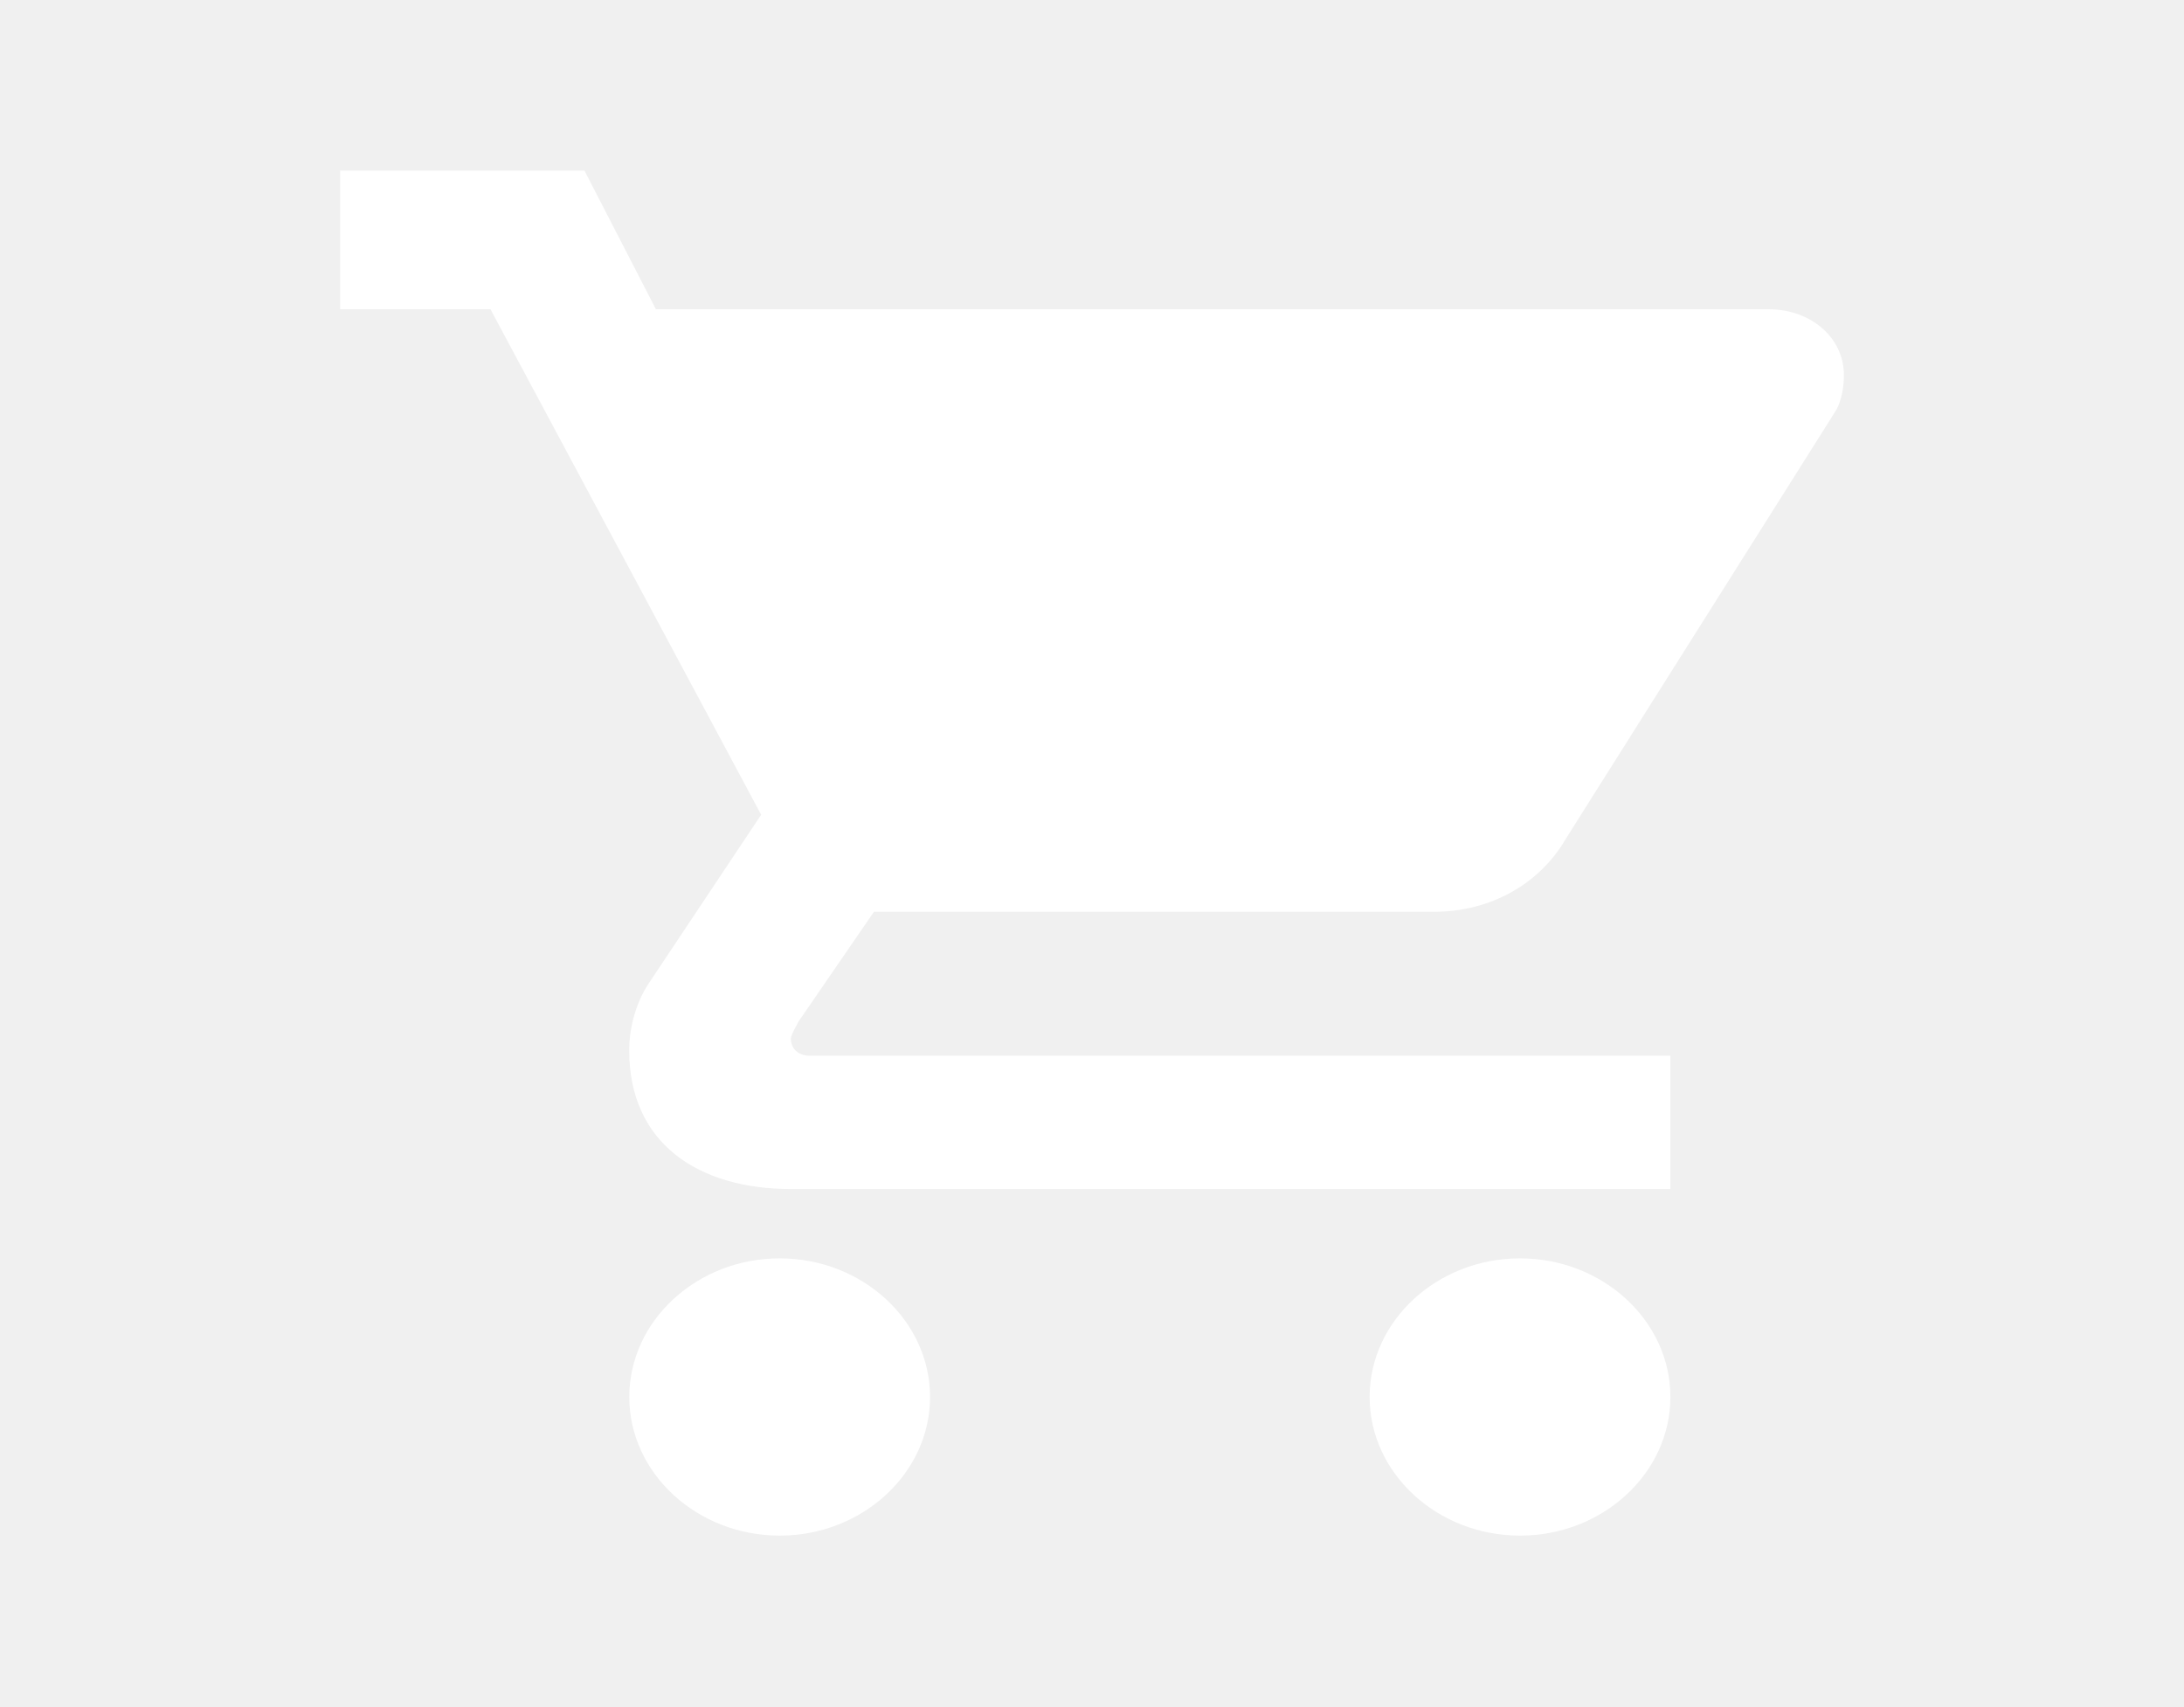
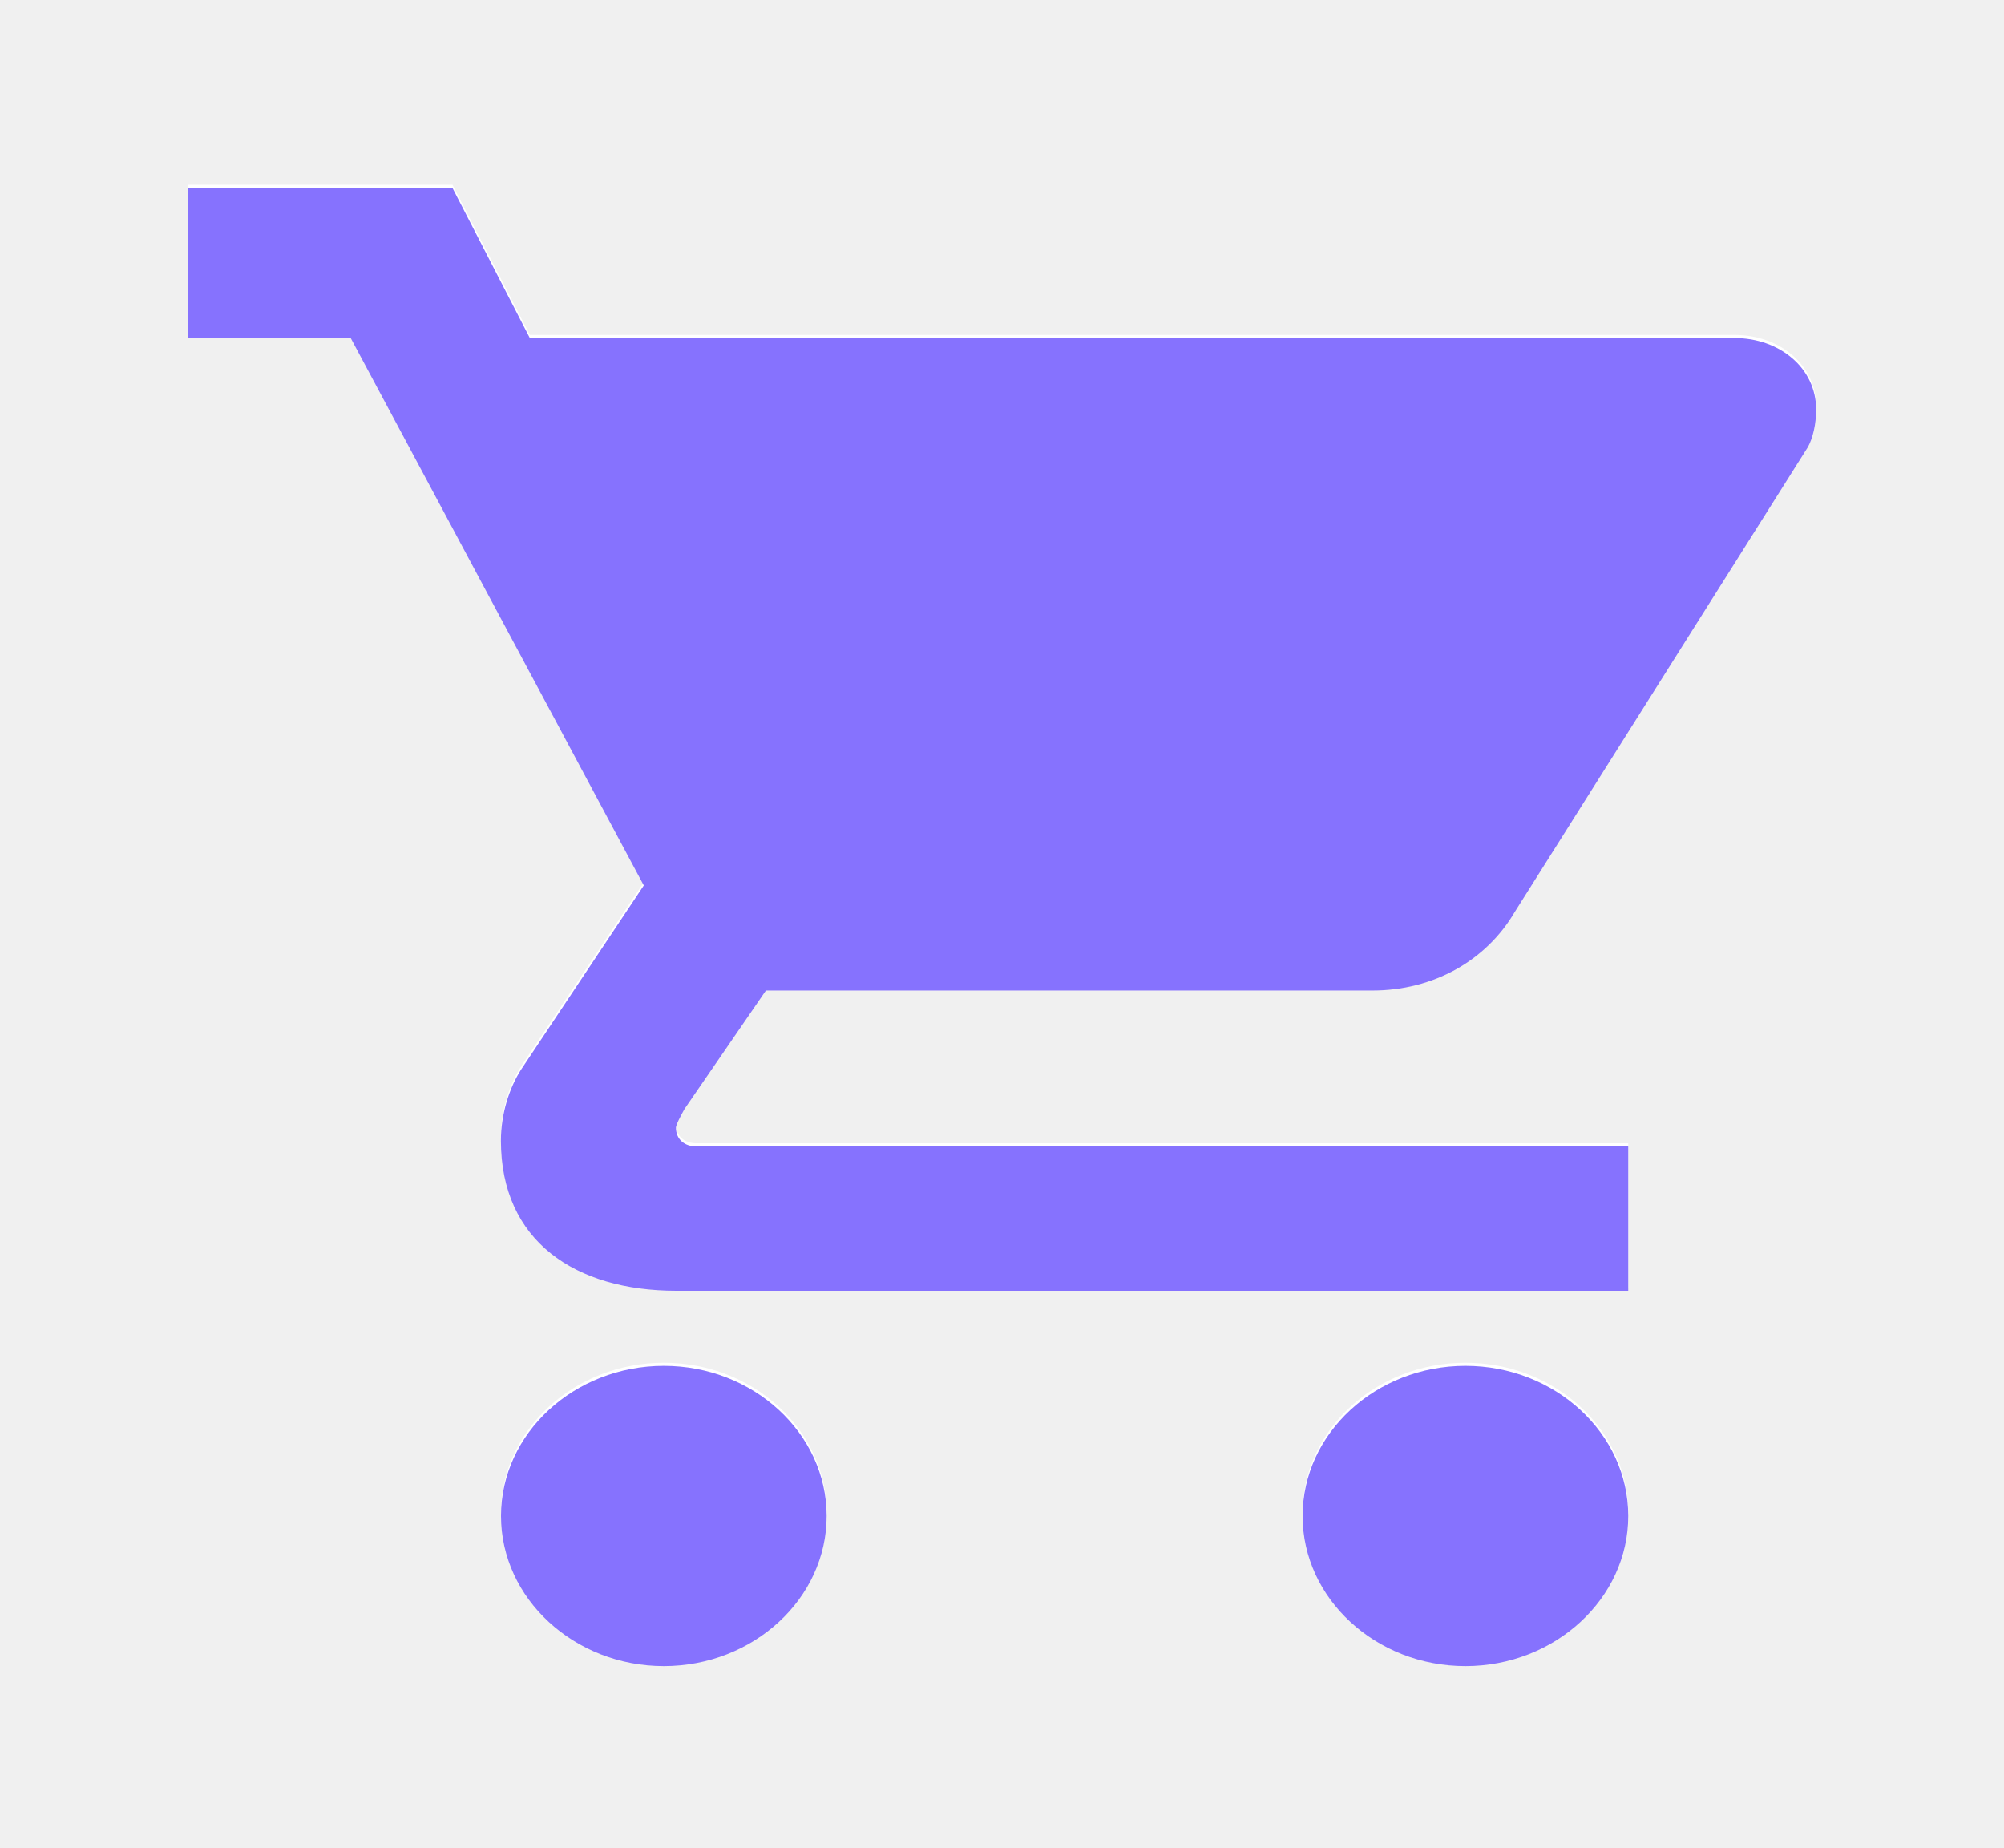
- <svg xmlns="http://www.w3.org/2000/svg" width="64" height="50" viewBox="0 0 64 59" fill="none">
+ <svg xmlns="http://www.w3.org/2000/svg" width="64" height="59" viewBox="0 0 64 59" fill="none">
  <path d="M21.2 43.513C18.34 43.513 16 45.669 16 48.306C16 50.943 18.34 53.1 21.2 53.1C24.06 53.1 26.4 50.943 26.4 48.306C26.4 45.669 24.06 43.513 21.2 43.513ZM6 5.9V10.694H11.2L20.56 28.173L16.647 34.044C16.257 34.644 15.997 35.483 15.997 36.322C15.997 39.531 18.375 41.116 21.6 41.116H52V36.506H22.237C21.847 36.506 21.587 36.267 21.587 35.907C21.587 35.788 21.863 35.308 21.863 35.308L24.46 31.528H43.83C45.78 31.528 47.471 30.57 48.38 29.012L57.74 14.17C57.894 13.886 58 13.45 58 12.972C58 11.652 56.83 10.694 55.4 10.694H16.921L14.45 5.9H6ZM46.8 43.513C43.94 43.513 41.6 45.669 41.6 48.306C41.6 50.943 43.94 53.1 46.8 53.1C49.66 53.1 52 50.943 52 48.306C52 45.669 49.66 43.513 46.8 43.513Z" fill="white" />
+   <path d="M21.2 43.612C18.34 43.612 16 45.77 16 48.406C16 51.043 18.34 53.2 21.2 53.2C24.06 53.2 26.4 51.043 26.4 48.406C26.4 45.769 24.06 43.612 21.2 43.612ZM6 6V10.794H11.2L20.56 28.273L16.647 34.144C16.257 34.744 15.997 35.583 15.997 36.422C15.997 39.631 18.375 41.216 21.6 41.216H52V36.606H22.237C21.847 36.606 21.587 36.366 21.587 36.007C21.587 35.888 21.863 35.408 21.863 35.408L24.46 31.628H43.83C45.78 31.628 47.471 30.67 48.38 29.112L57.74 14.27C57.894 13.986 58 13.55 58 13.072C58 11.752 56.83 10.794 55.4 10.794H16.921L14.45 6H6ZM46.8 43.612C43.94 43.612 41.6 45.77 41.6 48.406C41.6 51.043 43.94 53.2 46.8 53.2C49.66 53.2 52 51.043 52 48.406C52 45.769 49.66 43.612 46.8 43.612Z" fill="#8672FE" />
</svg>
